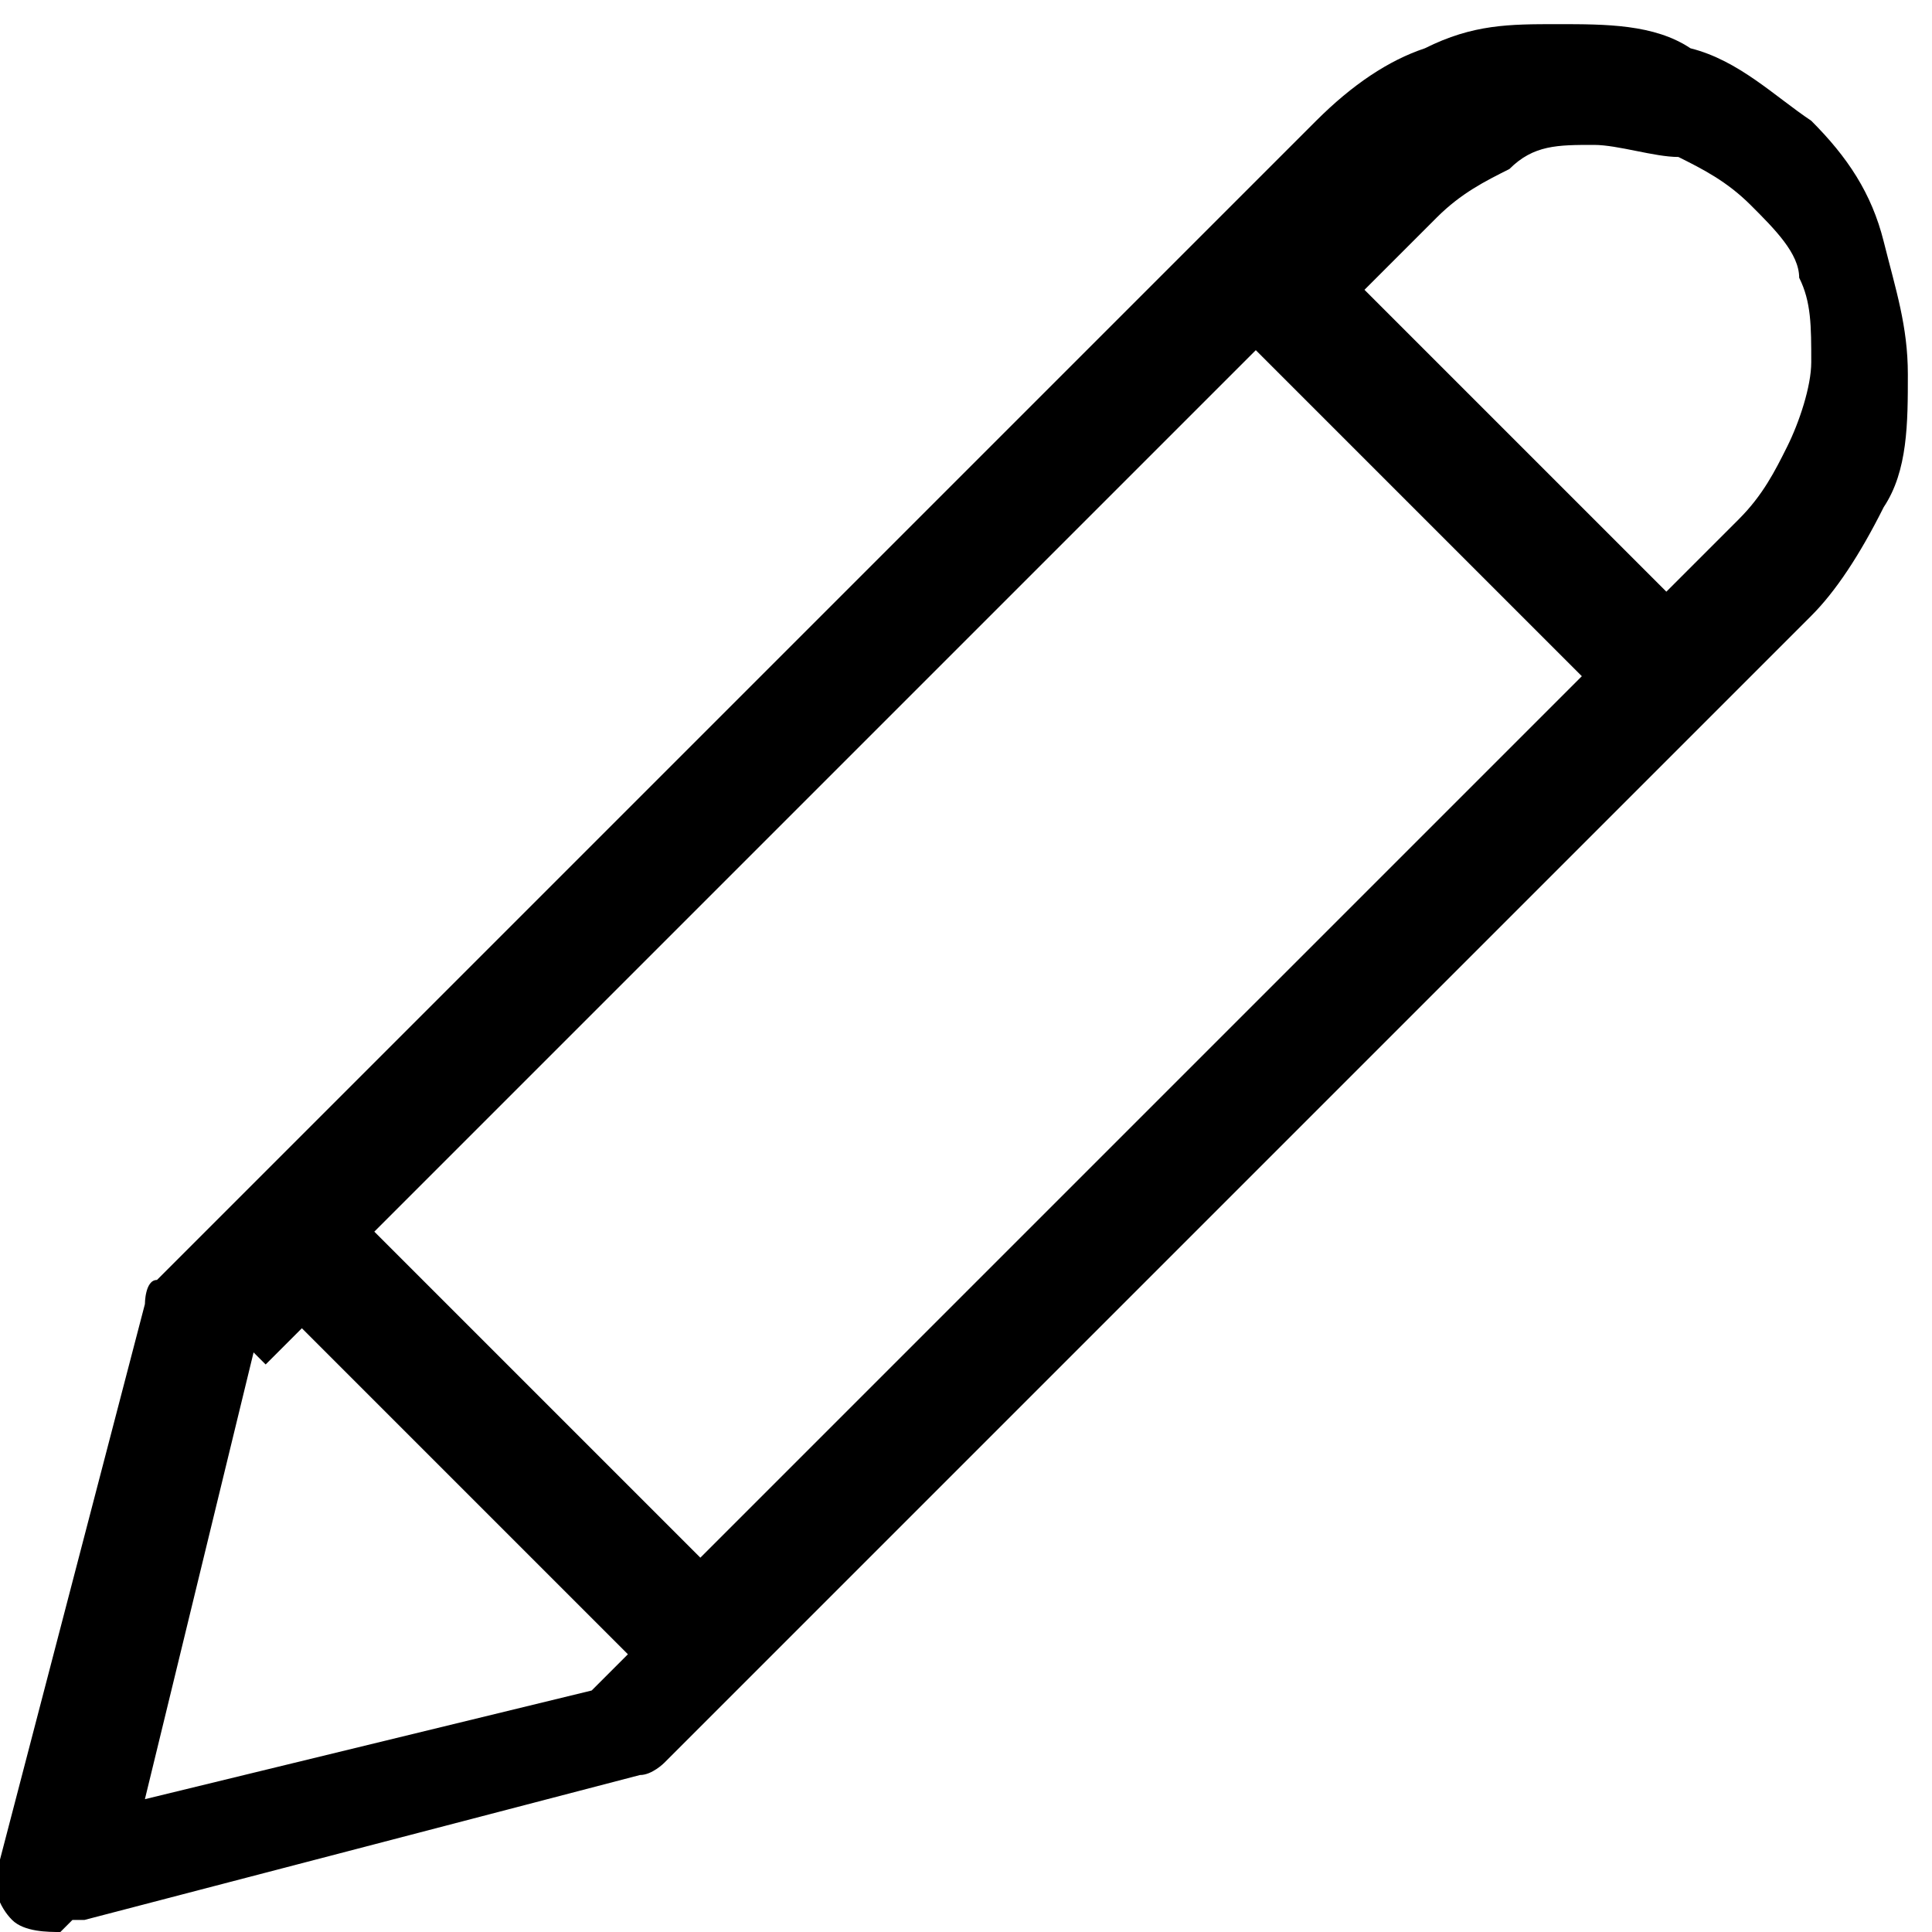
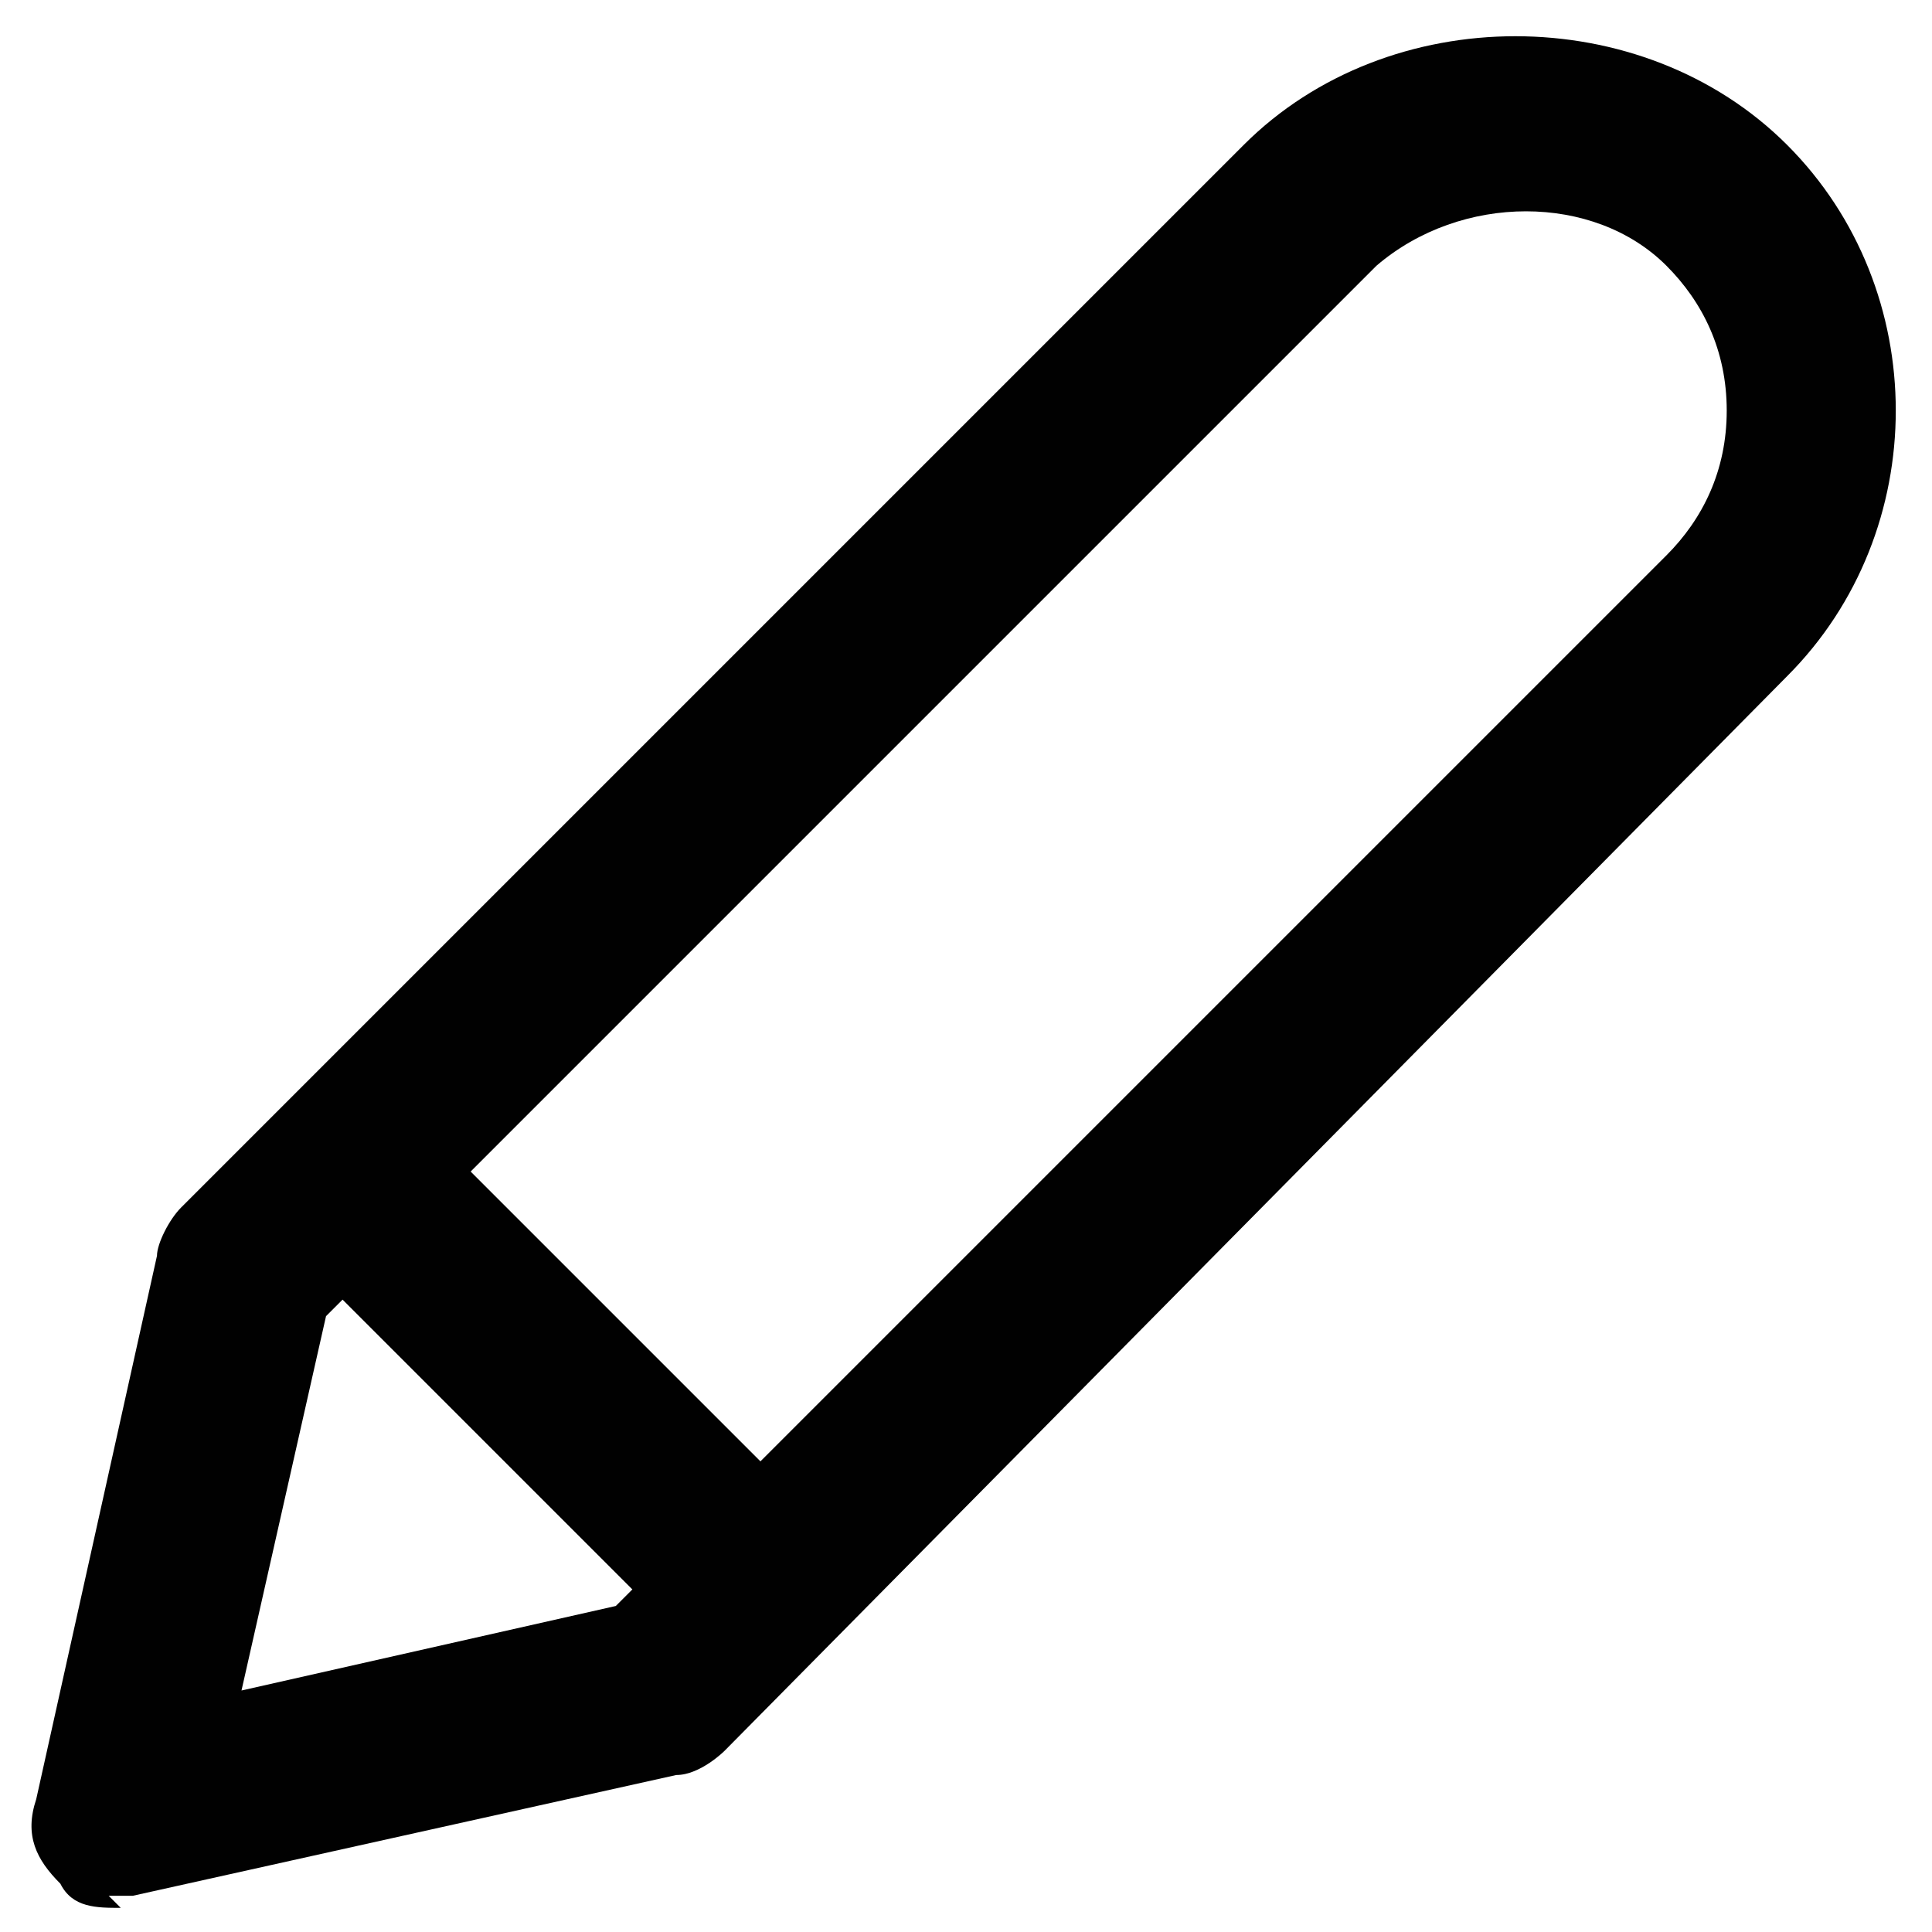
- <svg xmlns="http://www.w3.org/2000/svg" viewBox="0 0 16 16">
-   <path d="M.5,16c-.1,0-.3,0-.4-.1s-.2-.3-.1-.5l1.2-4.6c0,0,0-.2.1-.2L10,1.9s0,0,0,0,0,0,0,0l.9-.9c.3-.3.6-.5.9-.6.4-.2.7-.2,1.1-.2.4,0,.8,0,1.1.2.4.1.7.4,1,.6,0,0,0,0,0,0,.3.3.5.6.6,1,.1.4.2.7.2,1.1,0,.4,0,.8-.2,1.1-.2.4-.4.7-.6.9L6.2,13.9s0,0,0,0,0,0,0,0l-.7.7c0,0-.1.1-.2.1l-4.6,1.2s0,0-.1,0ZM2.1,11.2l-.9,3.7,3.7-.9.3-.3-2.7-2.7-.3.3ZM3.1,10.2l2.7,2.7,7.3-7.3-2.7-2.7-7.3,7.3ZM11.1,2.2l2.7,2.7.6-.6c.2-.2.3-.4.4-.6s.2-.5.2-.7c0-.3,0-.5-.1-.7,0-.2-.2-.4-.4-.6-.2-.2-.4-.3-.6-.4-.2,0-.5-.1-.7-.1-.3,0-.5,0-.7.2-.2.1-.4.2-.6.4l-.6.6Z" />
+ <svg xmlns="http://www.w3.org/2000/svg" id="Layer_1" version="1.1" viewBox="0 0 16 16">
+   <defs>
+     <style>
+       .st0 {
+         fill: #010101;
+       }
+     </style>
+   </defs>
+   <path class="st0" d="M1,15.8c-.2,0-.4,0-.5-.2-.2-.2-.3-.4-.2-.7l1-4.5c0-.1.1-.3.2-.4L10.3,1.2C11.5,0,13.6,0,14.8,1.2c.6.6.9,1.4.9,2.2s-.3,1.6-.9,2.2L6,14.5c0,0-.2.2-.4.2l-4.5,1c0,0-.1,0-.2,0ZM2.7,10.9l-.7,3.1,3.1-.7L13.8,4.6c.3-.3.5-.7.5-1.2s-.2-.9-.5-1.2c-.6-.6-1.7-.6-2.4,0L2.7,10.9ZM5.5,14h0,0Z" />
+   <rect class="st0" x="3.8" y="9" width="1.5" height="4.9" transform="translate(-6.7 6.6) rotate(-45)" />
</svg>
